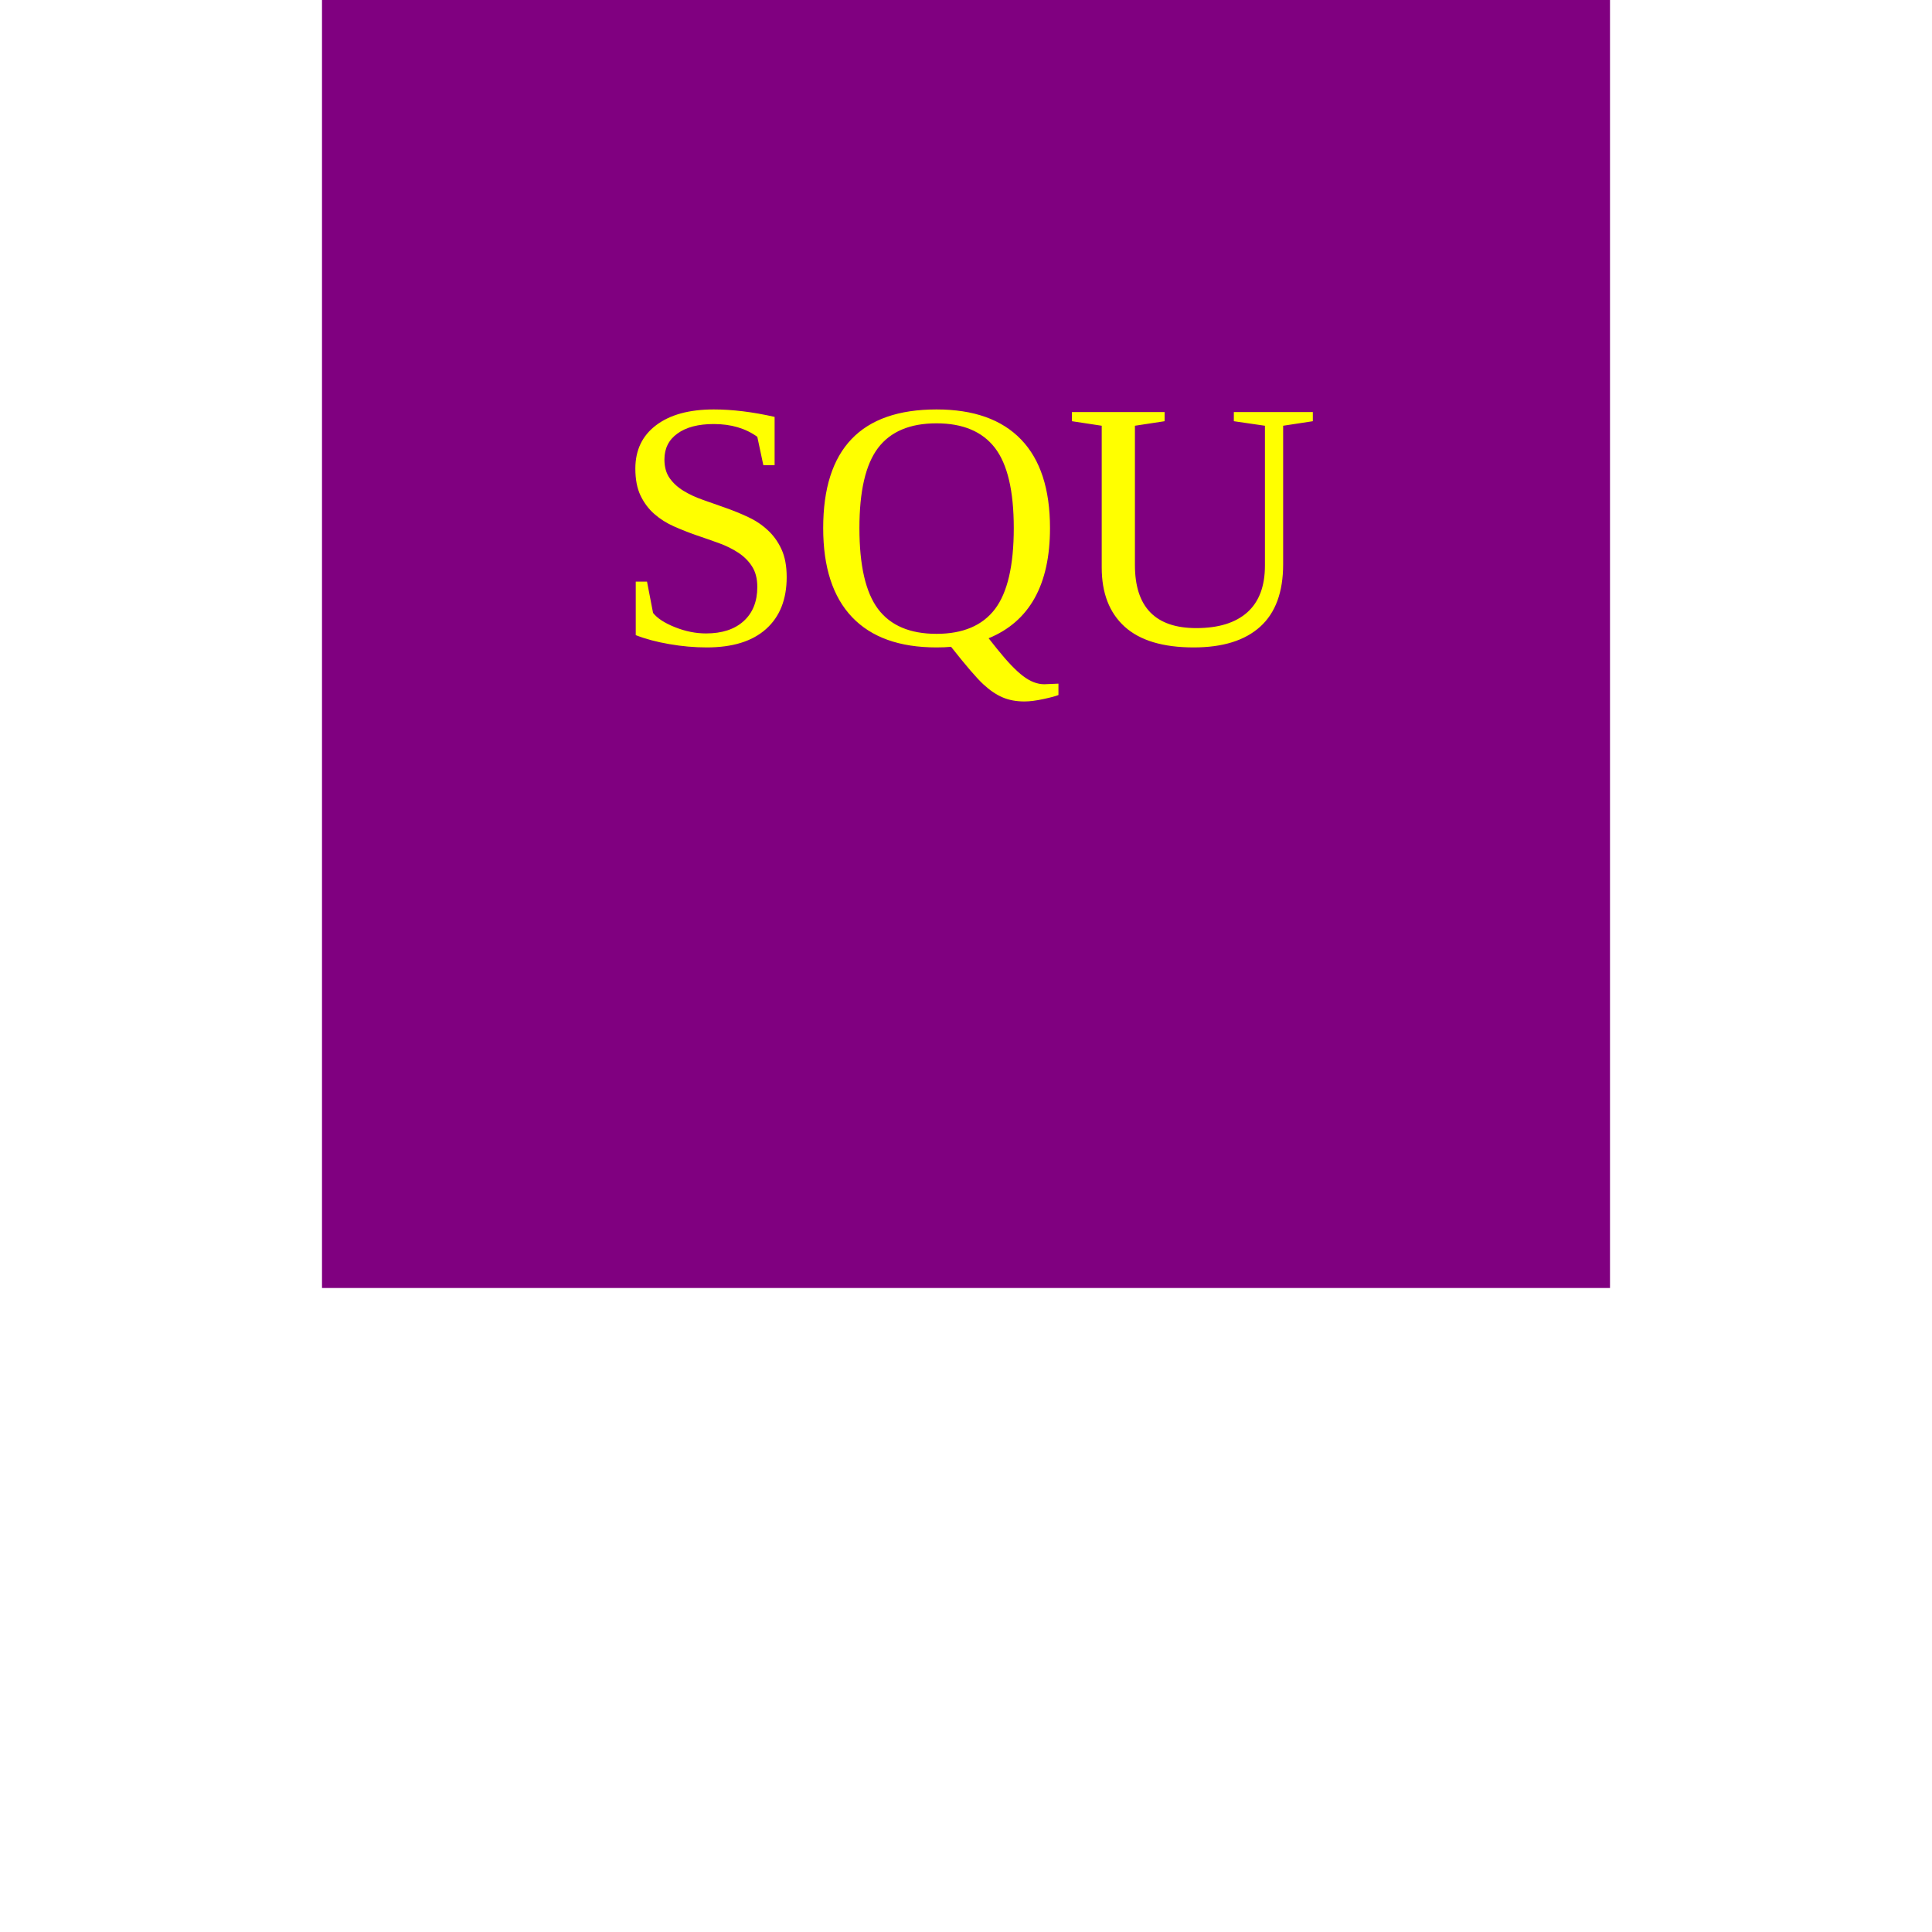
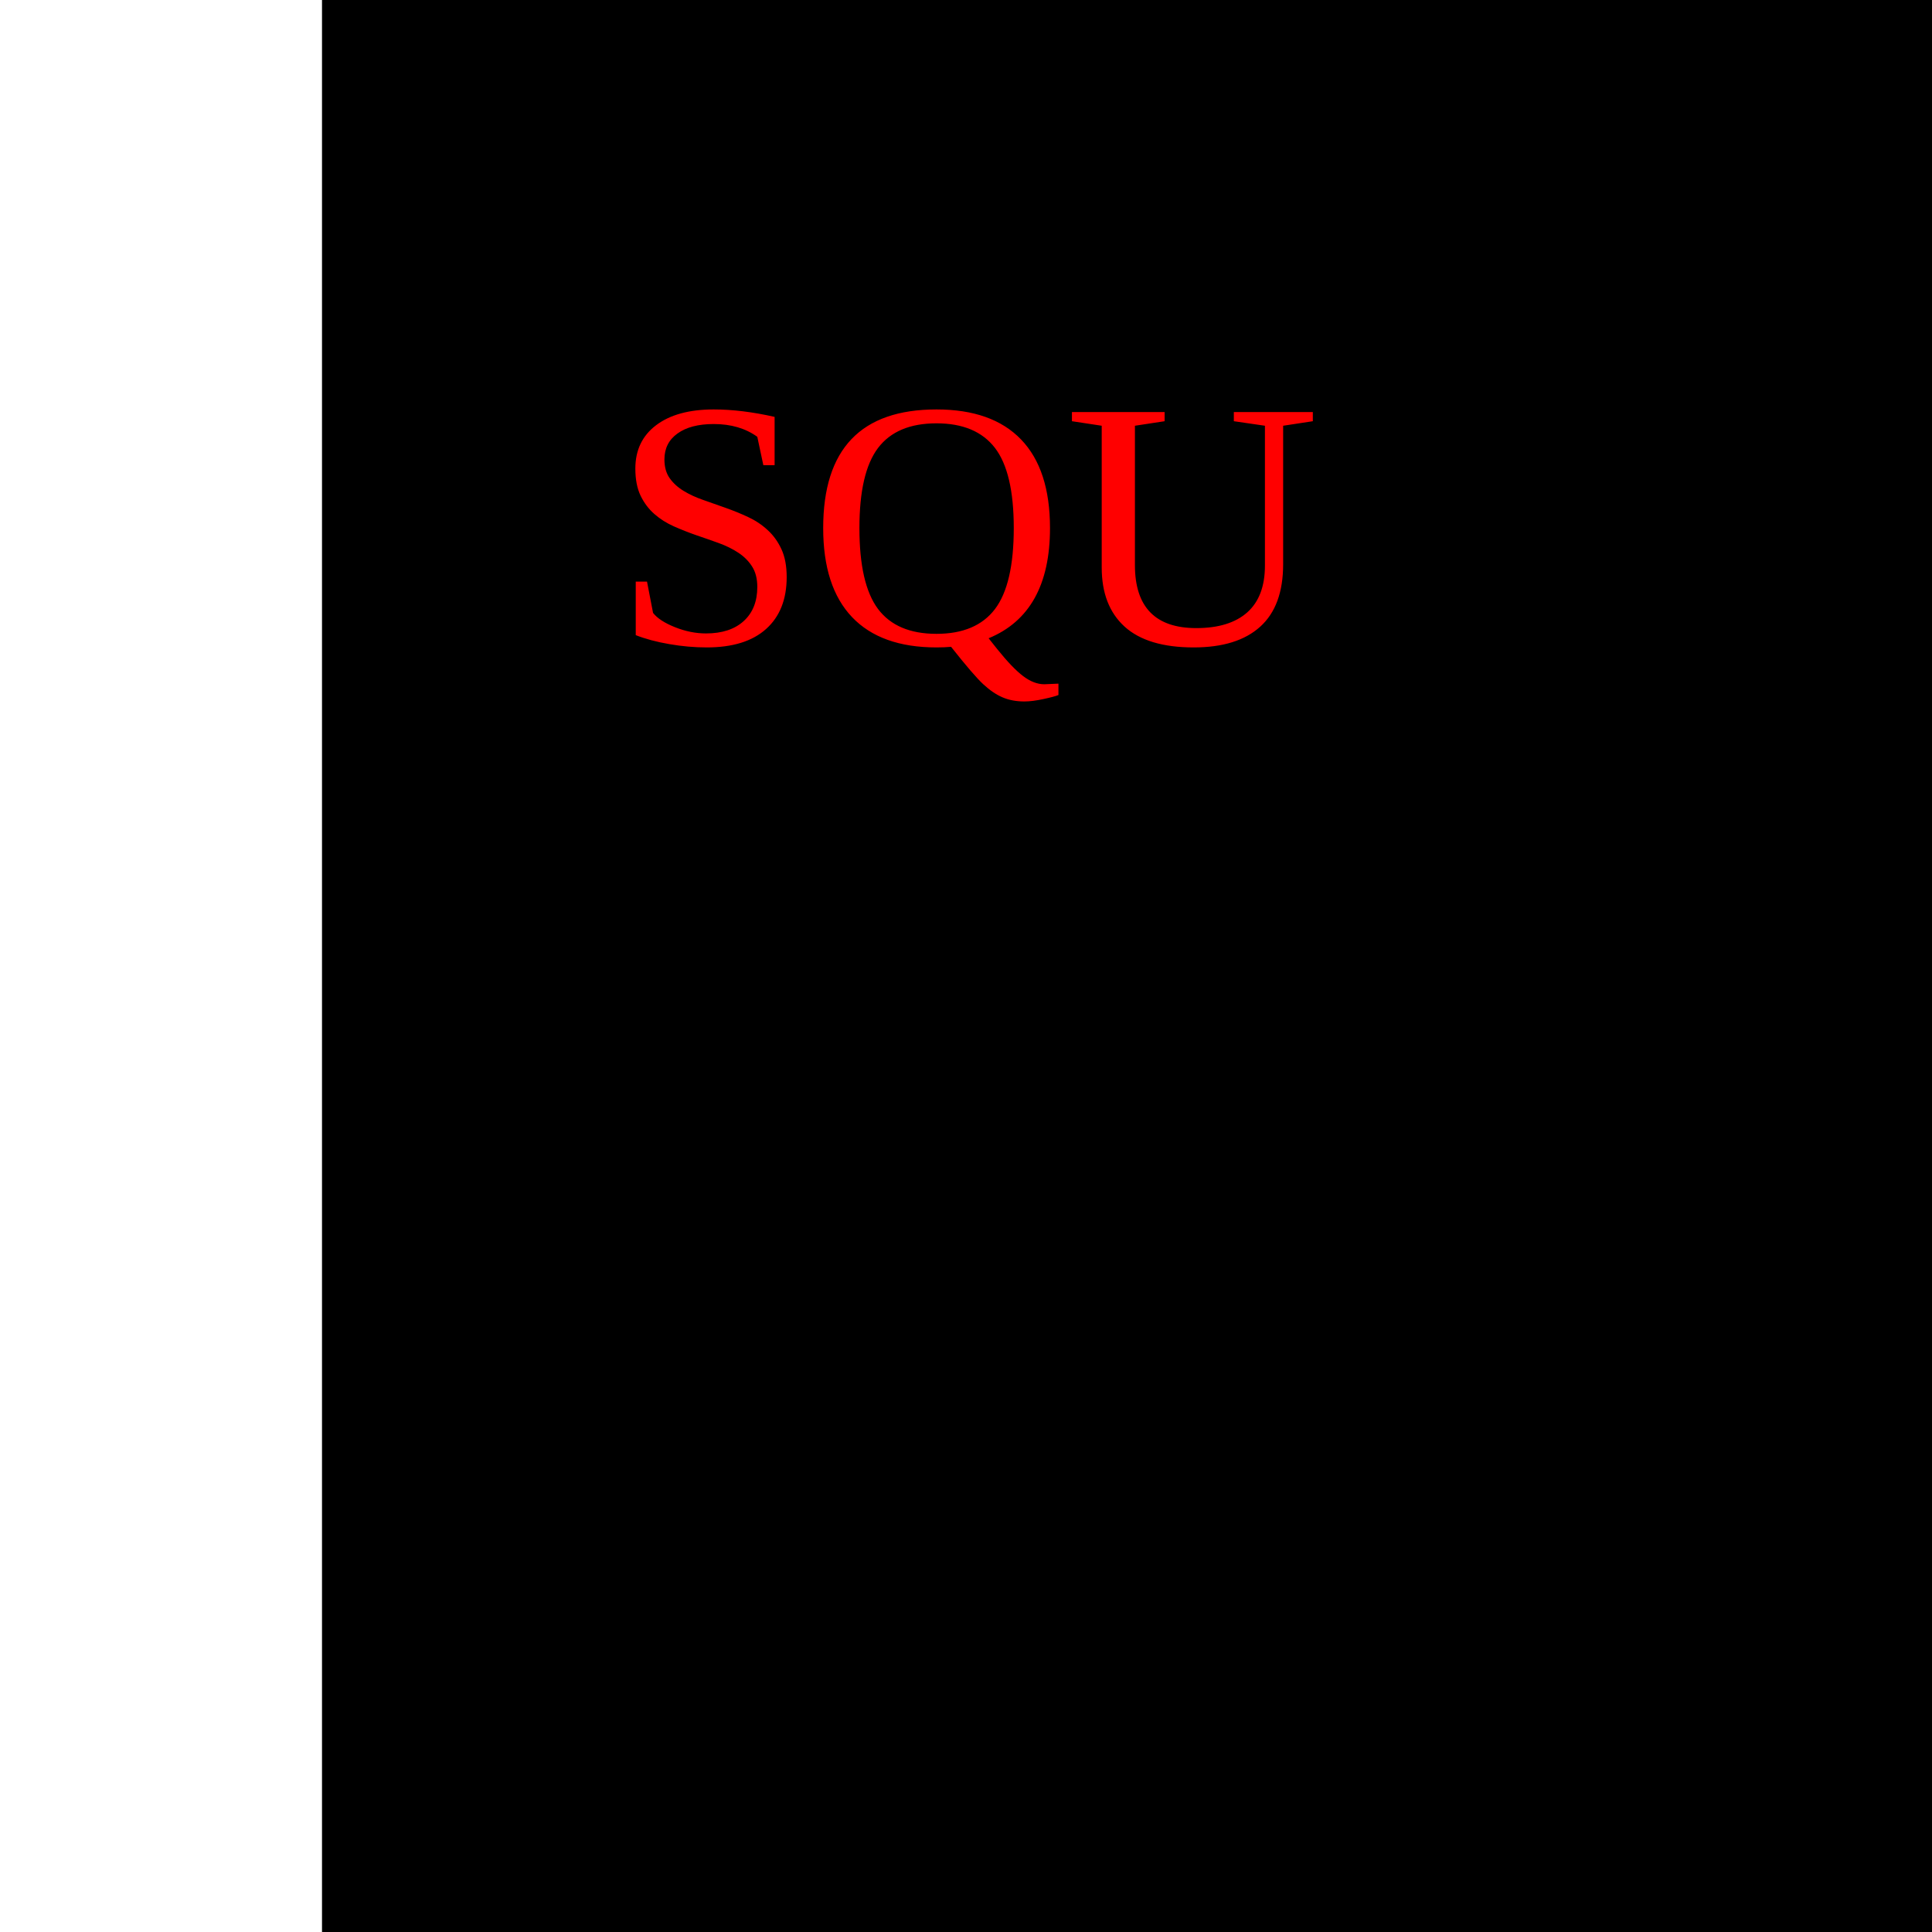
<svg xmlns="http://www.w3.org/2000/svg" viewBox="0 0 300 300">
-   <rect x="50" y="0" width="200" height="200" fill="purple" />
-   <text x="150" y="100" font-size="55" fill="yellow" text-anchor="middle" alignment-baseline="central">SQU</text>
+   <rect x="50" y="0" width="300" height="300" fill="black" />
+   <text x="150" y="100" font-size="55" fill="red" text-anchor="middle" alignment-baseline="central">SQU</text>
</svg>
